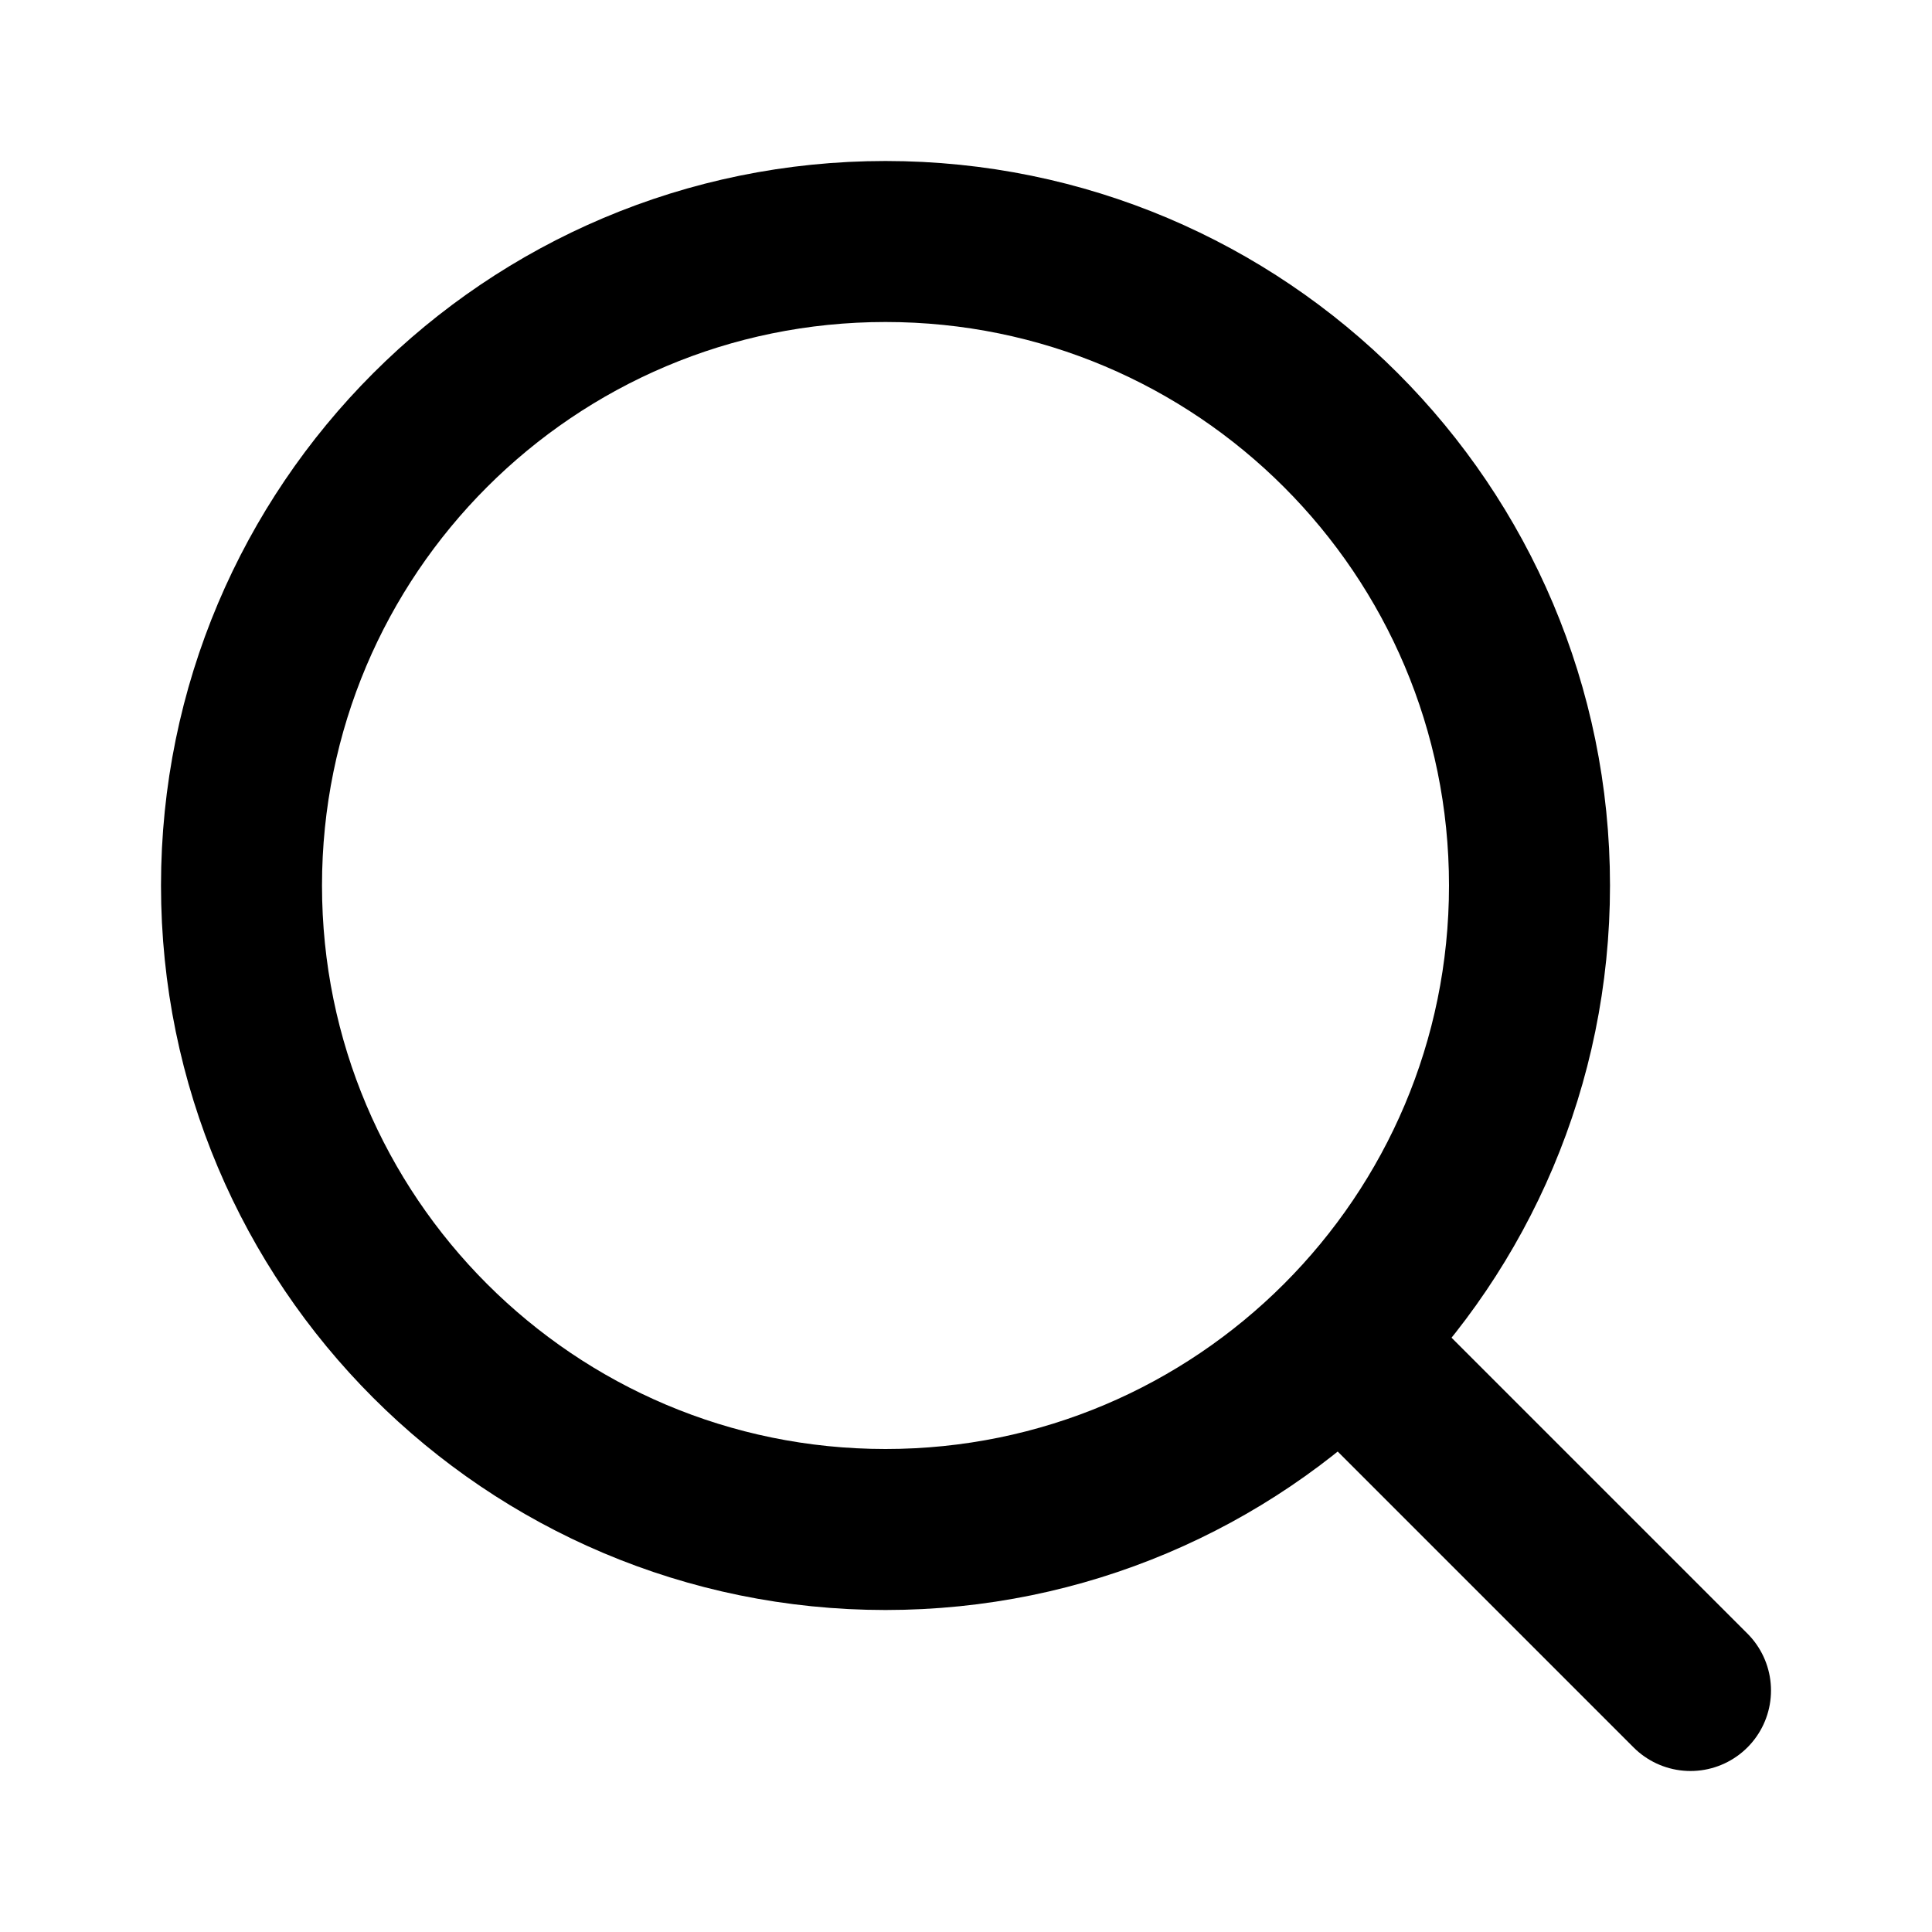
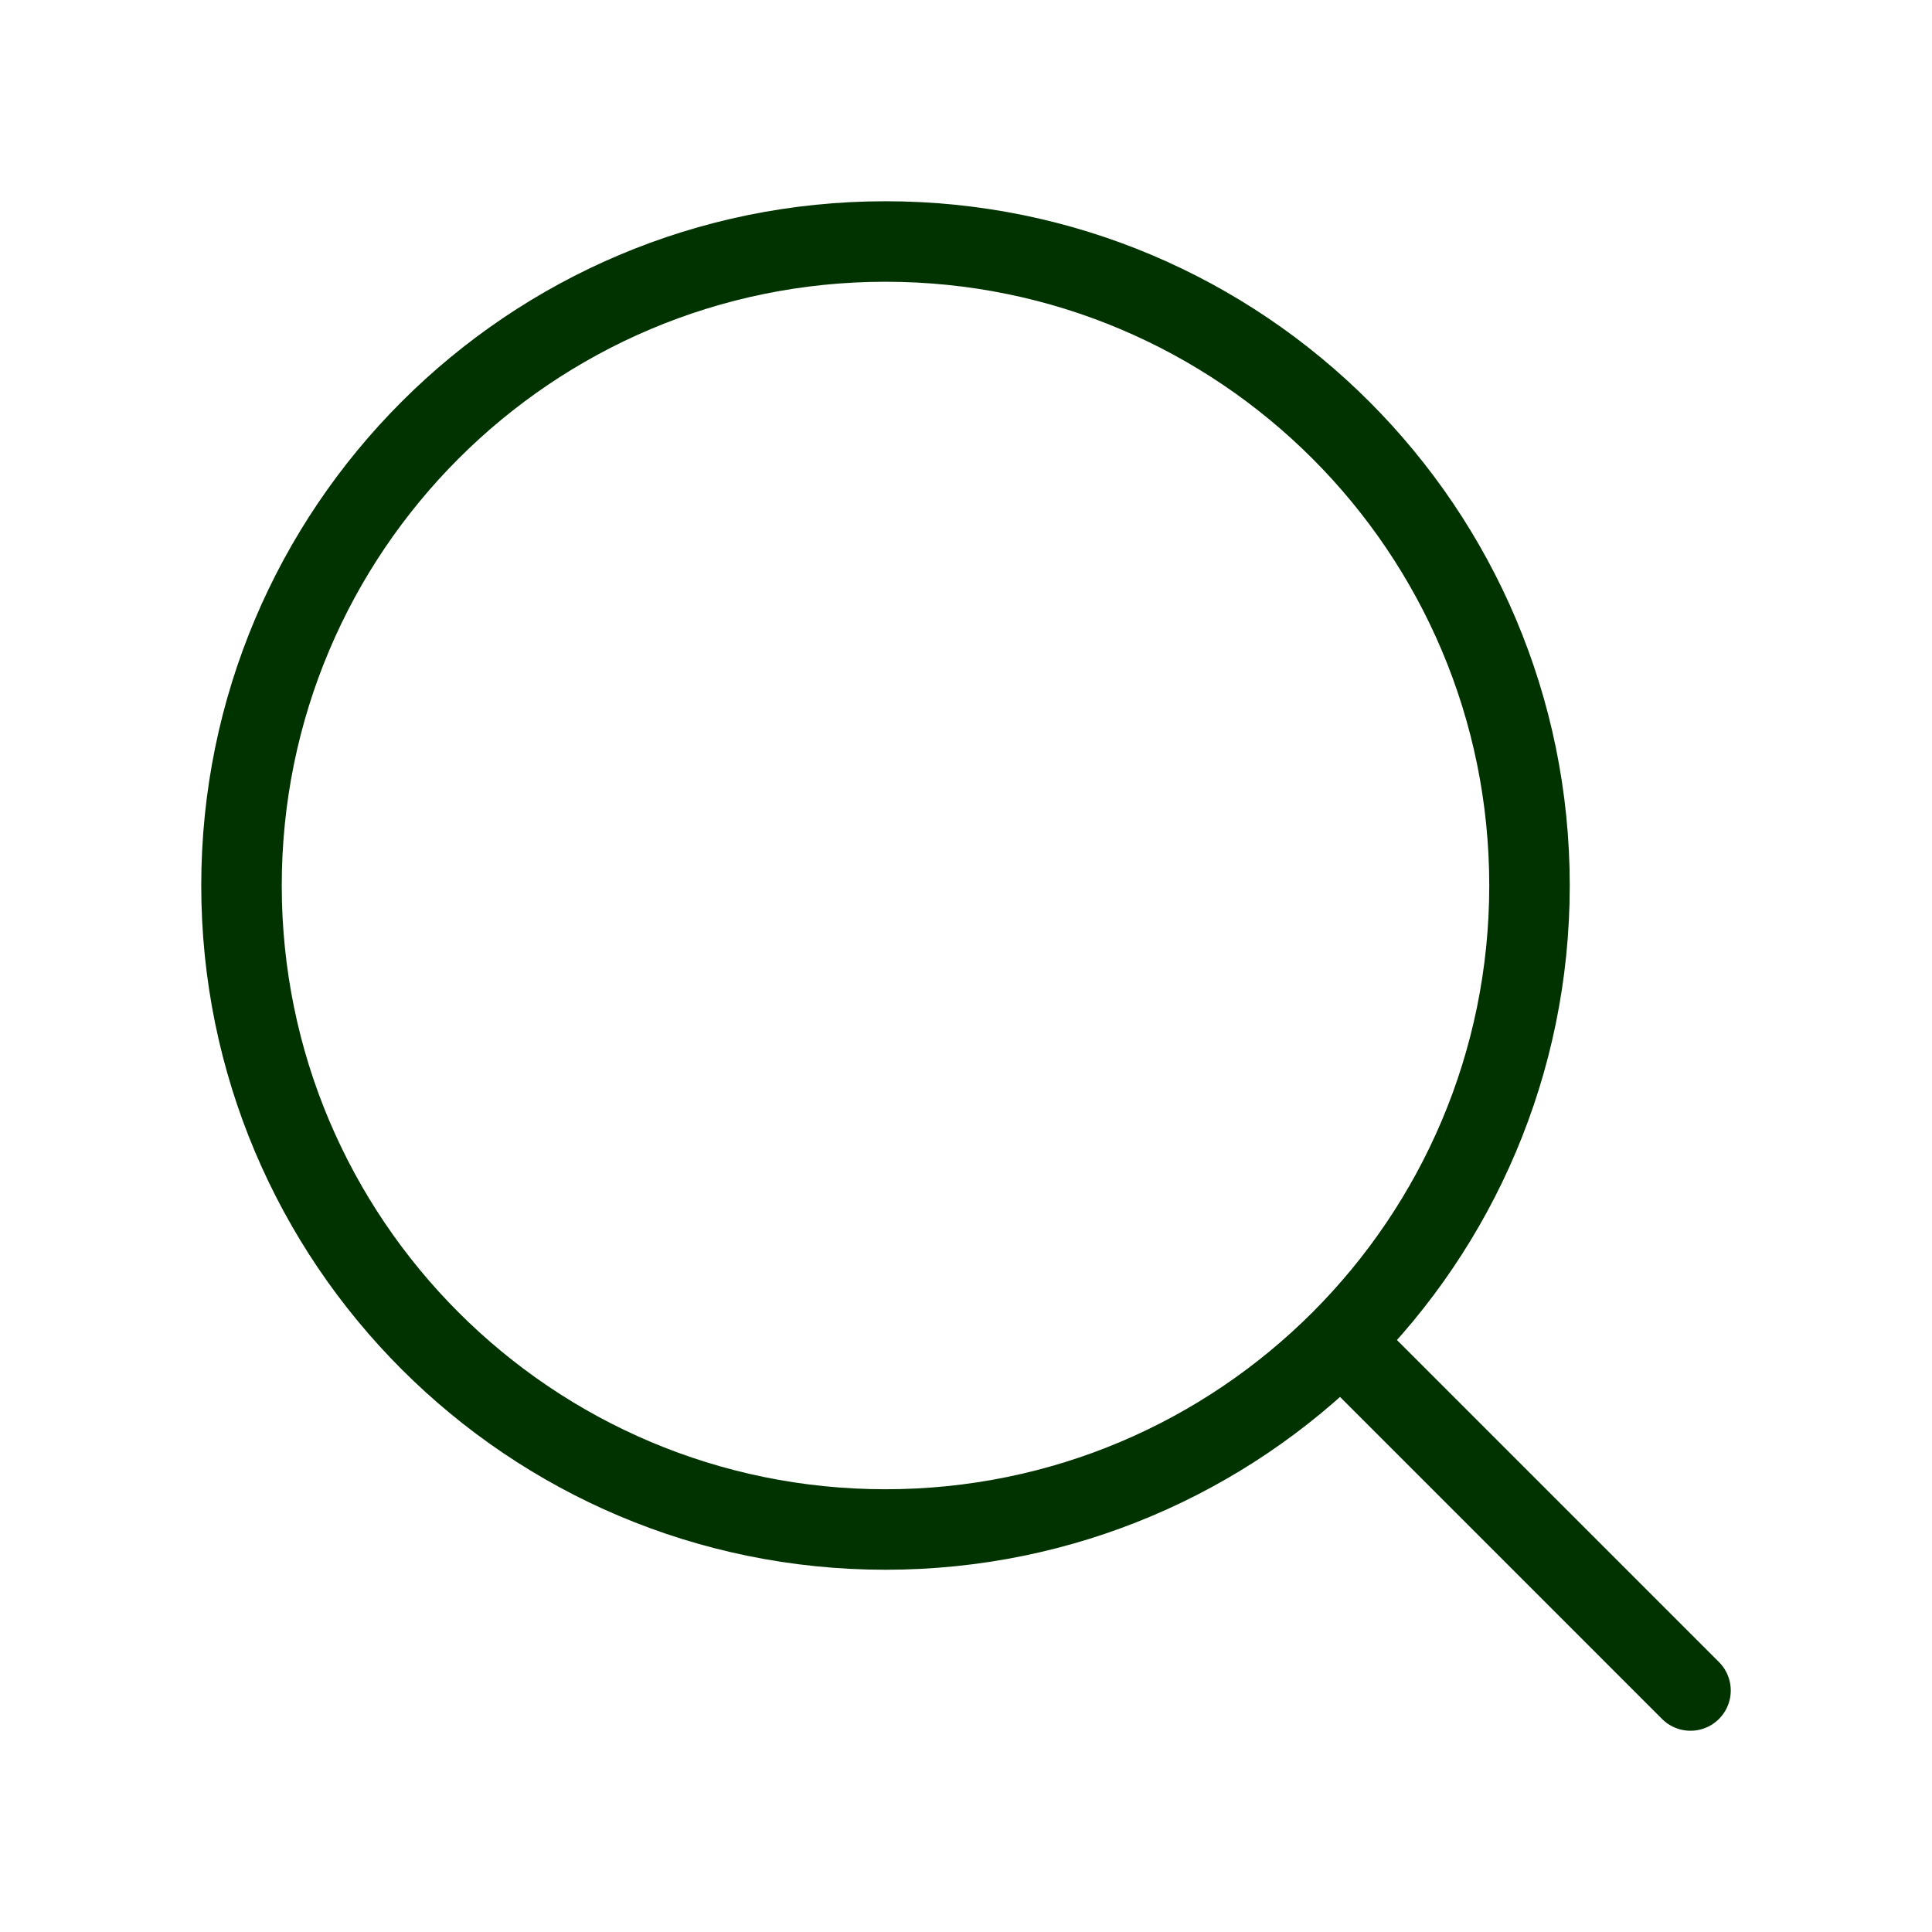
- <svg xmlns="http://www.w3.org/2000/svg" width="64" height="64" viewBox="0 0 24 24" fill="none" stroke="currentColor" stroke-width="2" stroke-linecap="round" stroke-linejoin="round" class="lucide lucide-search w-6 h-6 text-[#0F5132]">
+ <svg xmlns="http://www.w3.org/2000/svg" width="64" height="64" viewBox="0 0 24 24" fill="none" stroke="#003300" stroke-width="1" stroke-linecap="round" stroke-linejoin="round" class="lucide lucide-search w-6 h-6 text-[#0F5132]">
  <circle cx="11" cy="11" r="8" />
  <path d="m21 21-4.3-4.3" />
</svg>
